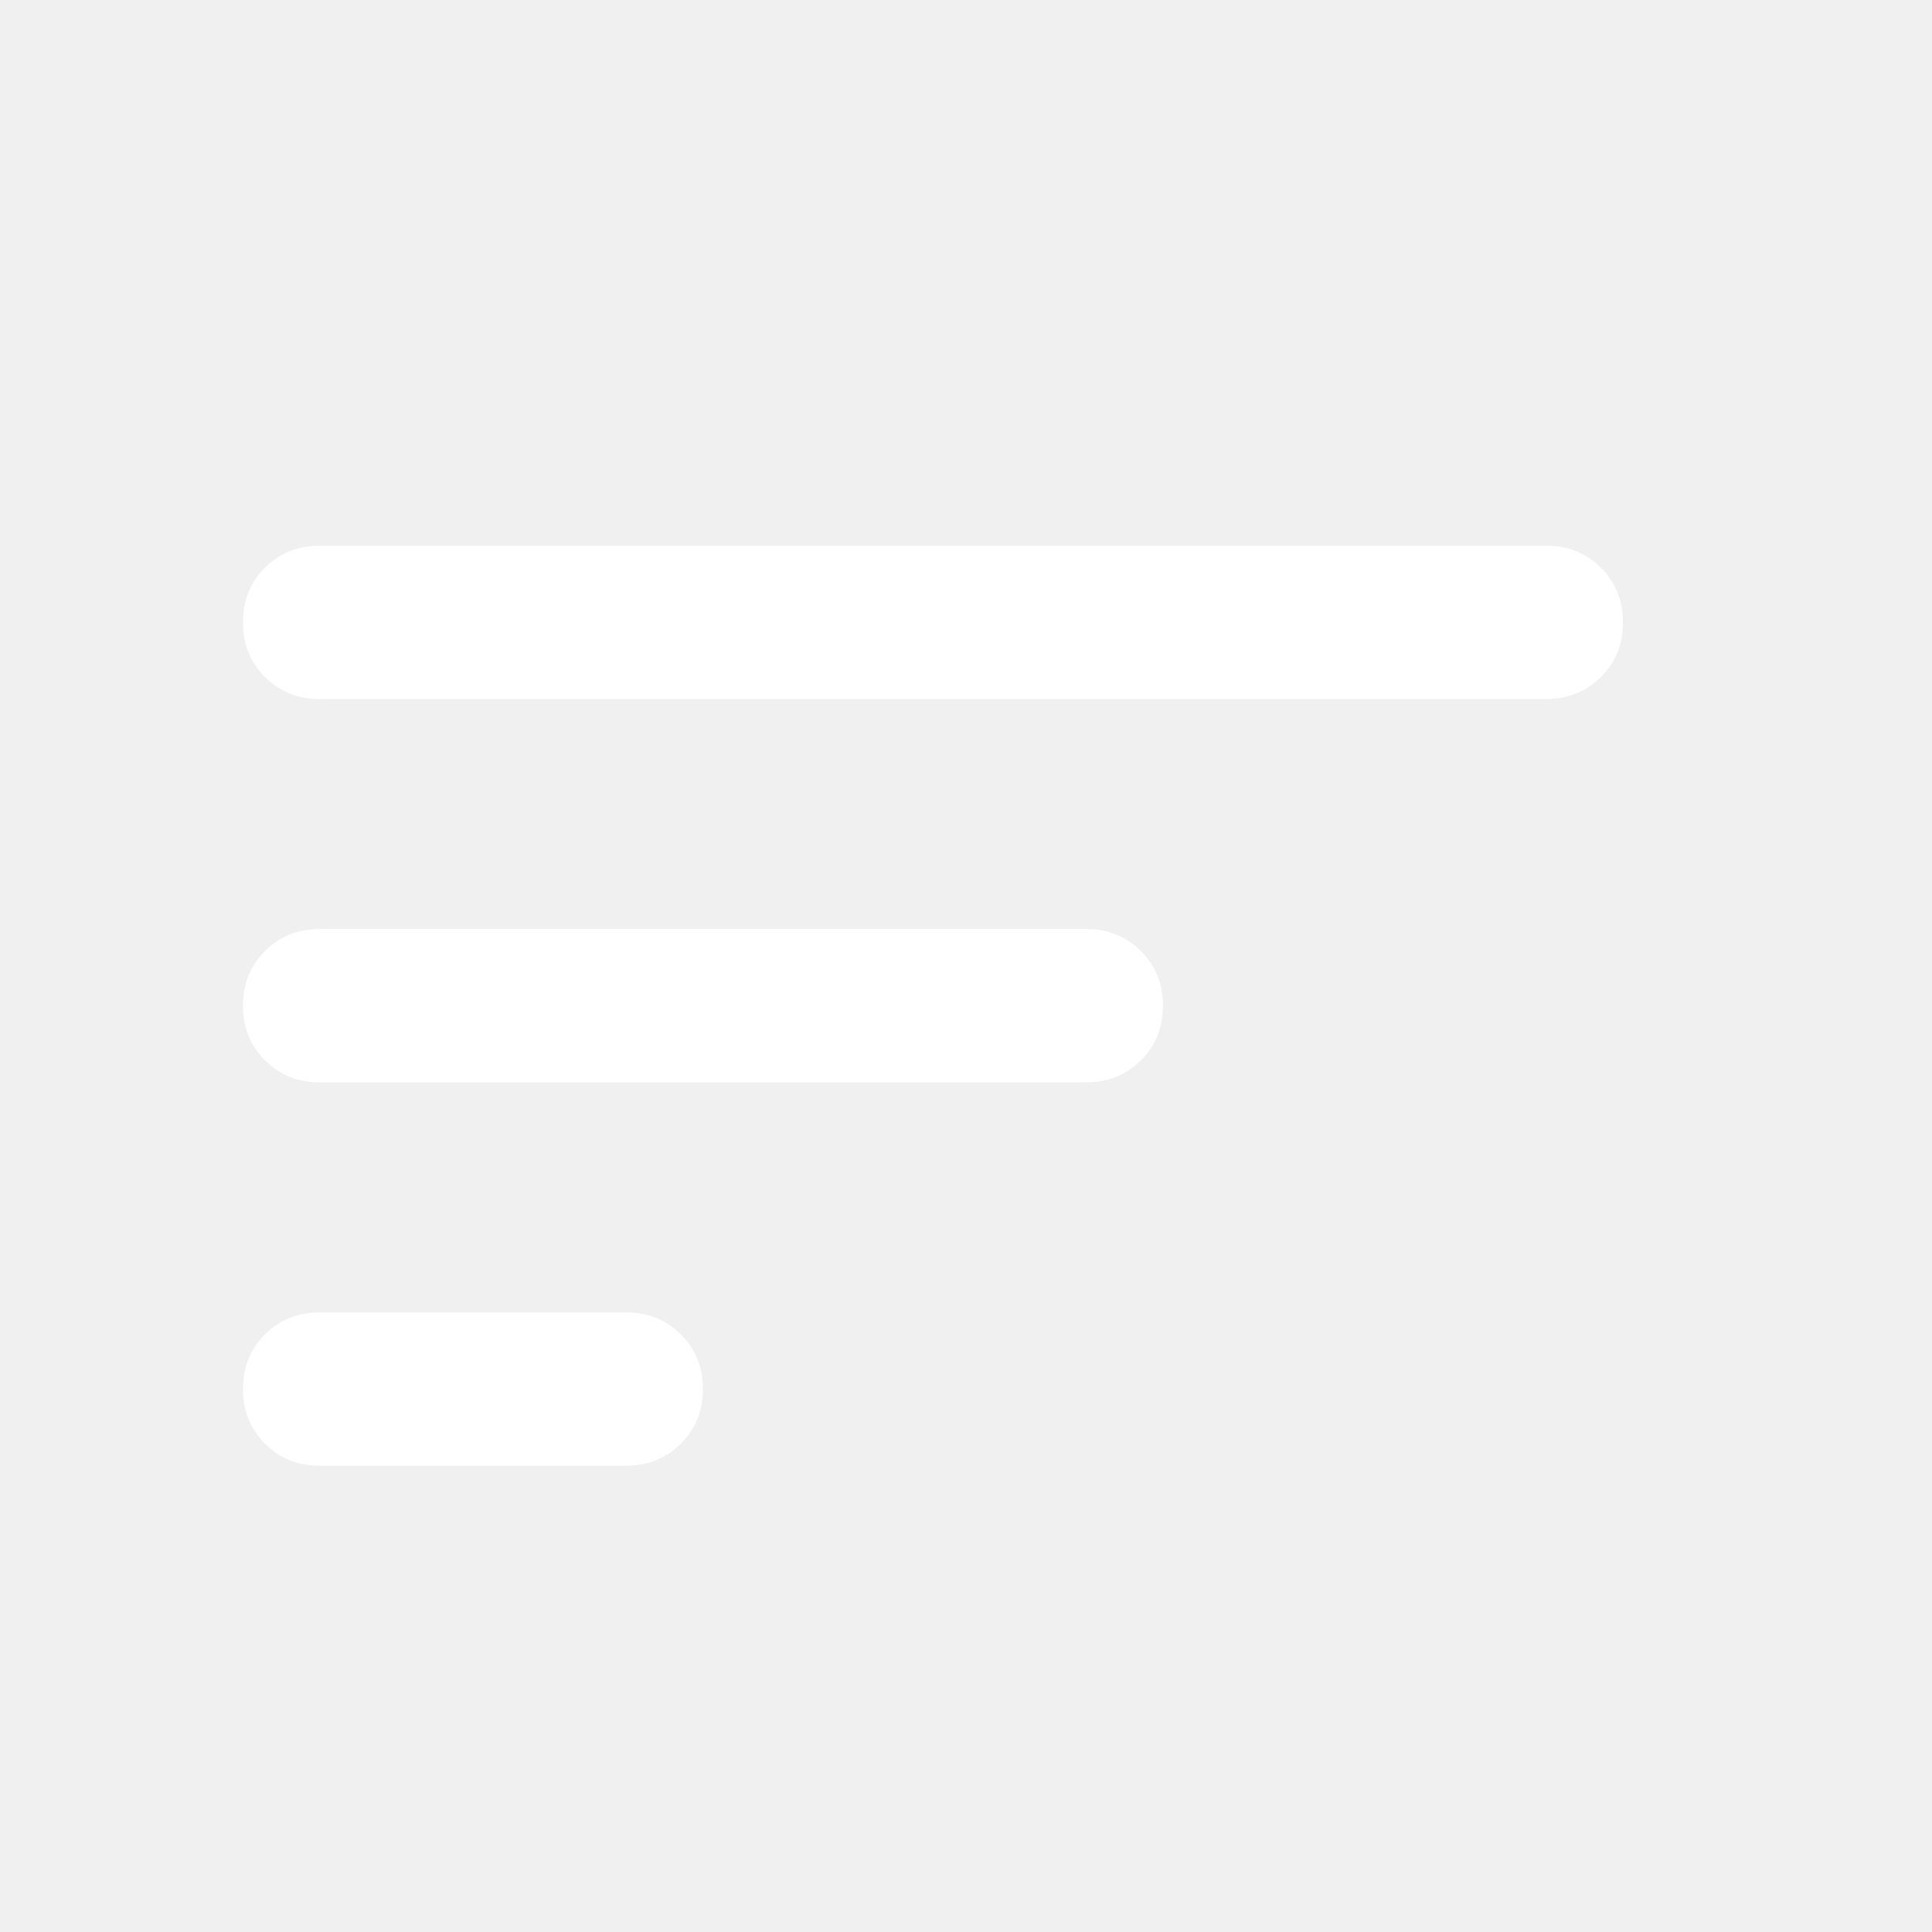
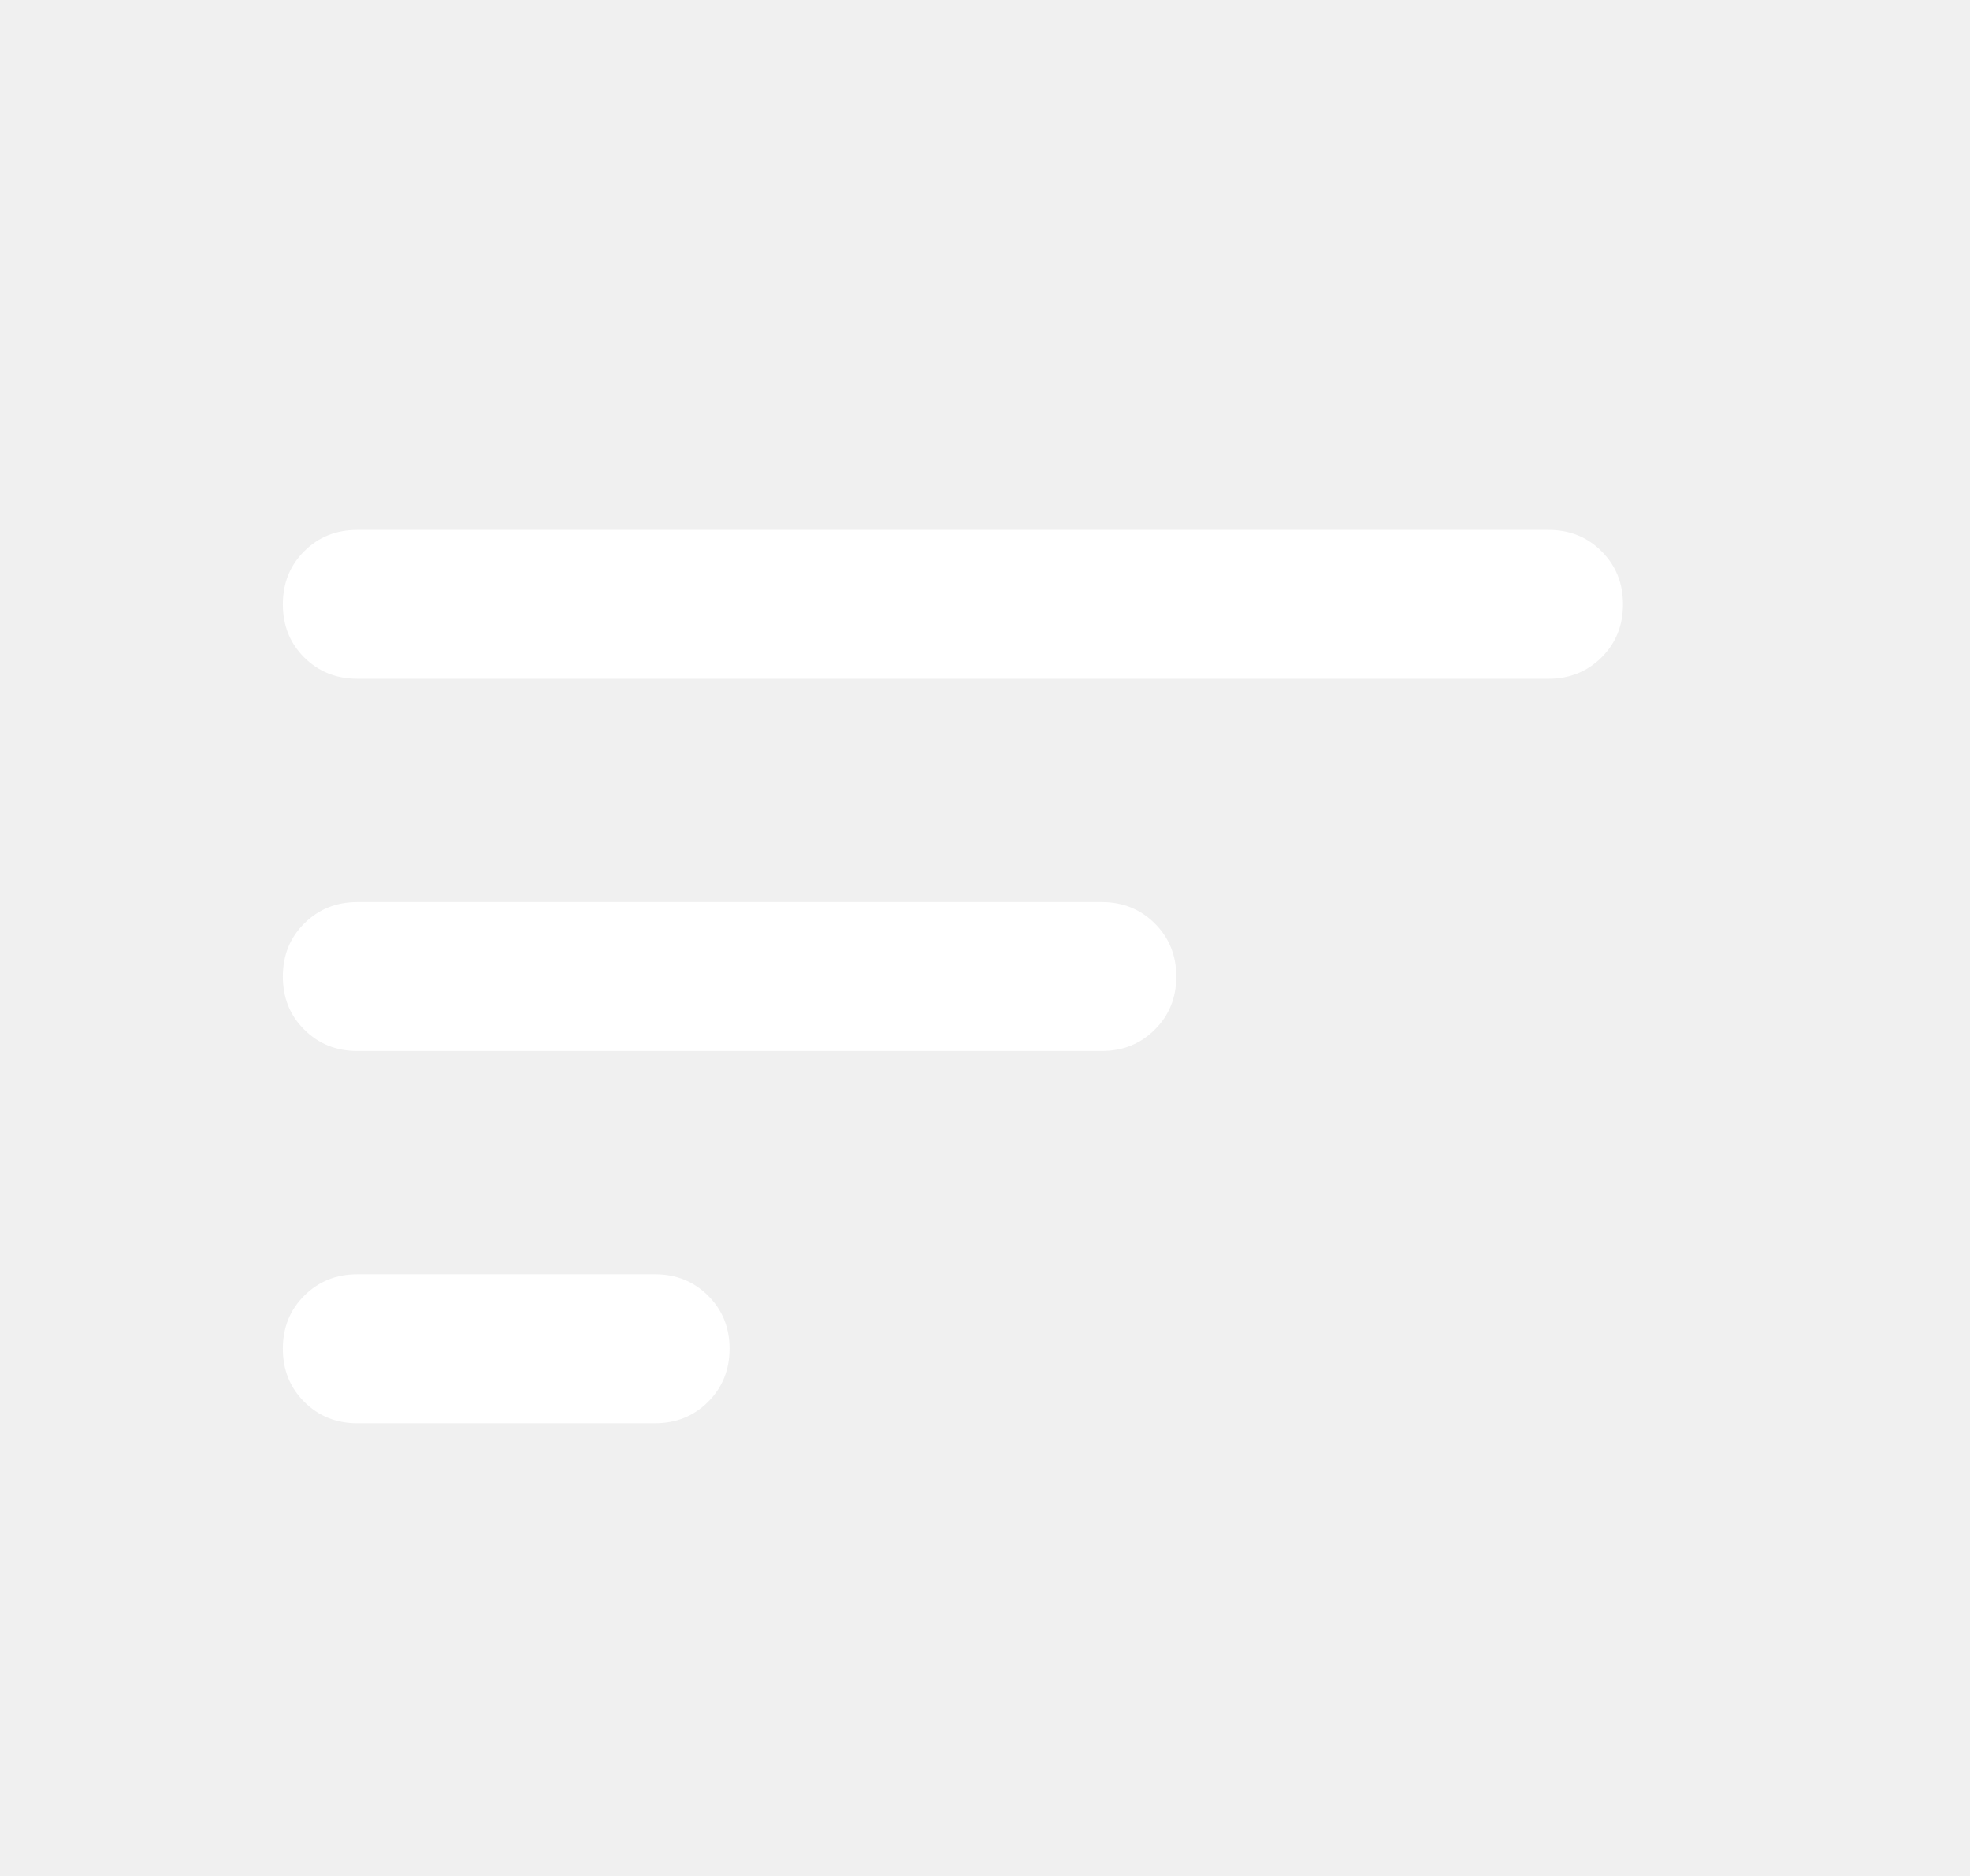
- <svg xmlns="http://www.w3.org/2000/svg" width="21" height="21" viewBox="0 0 21 21" fill="none">
+ <svg xmlns="http://www.w3.org/2000/svg" width="21" height="20" viewBox="0 0 21 21" fill="none">
  <path d="M6.807 15.932H3.474C3.238 15.932 3.04 15.852 2.88 15.692C2.72 15.532 2.641 15.334 2.641 15.098C2.641 14.862 2.72 14.664 2.88 14.505C3.04 14.345 3.238 14.265 3.474 14.265H6.807C7.043 14.265 7.241 14.345 7.401 14.505C7.561 14.664 7.641 14.862 7.641 15.098C7.641 15.334 7.561 15.532 7.401 15.692C7.241 15.852 7.043 15.932 6.807 15.932ZM16.807 7.598H3.474C3.238 7.598 3.04 7.518 2.88 7.359C2.72 7.199 2.641 7.001 2.641 6.765C2.641 6.529 2.72 6.331 2.88 6.171C3.04 6.011 3.238 5.932 3.474 5.932H16.807C17.043 5.932 17.241 6.011 17.401 6.171C17.561 6.331 17.641 6.529 17.641 6.765C17.641 7.001 17.561 7.199 17.401 7.359C17.241 7.518 17.043 7.598 16.807 7.598ZM11.807 11.765H3.474C3.238 11.765 3.04 11.685 2.88 11.525C2.72 11.366 2.641 11.168 2.641 10.932C2.641 10.695 2.72 10.498 2.88 10.338C3.04 10.178 3.238 10.098 3.474 10.098H11.807C12.043 10.098 12.241 10.178 12.401 10.338C12.561 10.498 12.641 10.695 12.641 10.932C12.641 11.168 12.561 11.366 12.401 11.525C12.241 11.685 12.043 11.765 11.807 11.765Z" fill="white" />
</svg>
